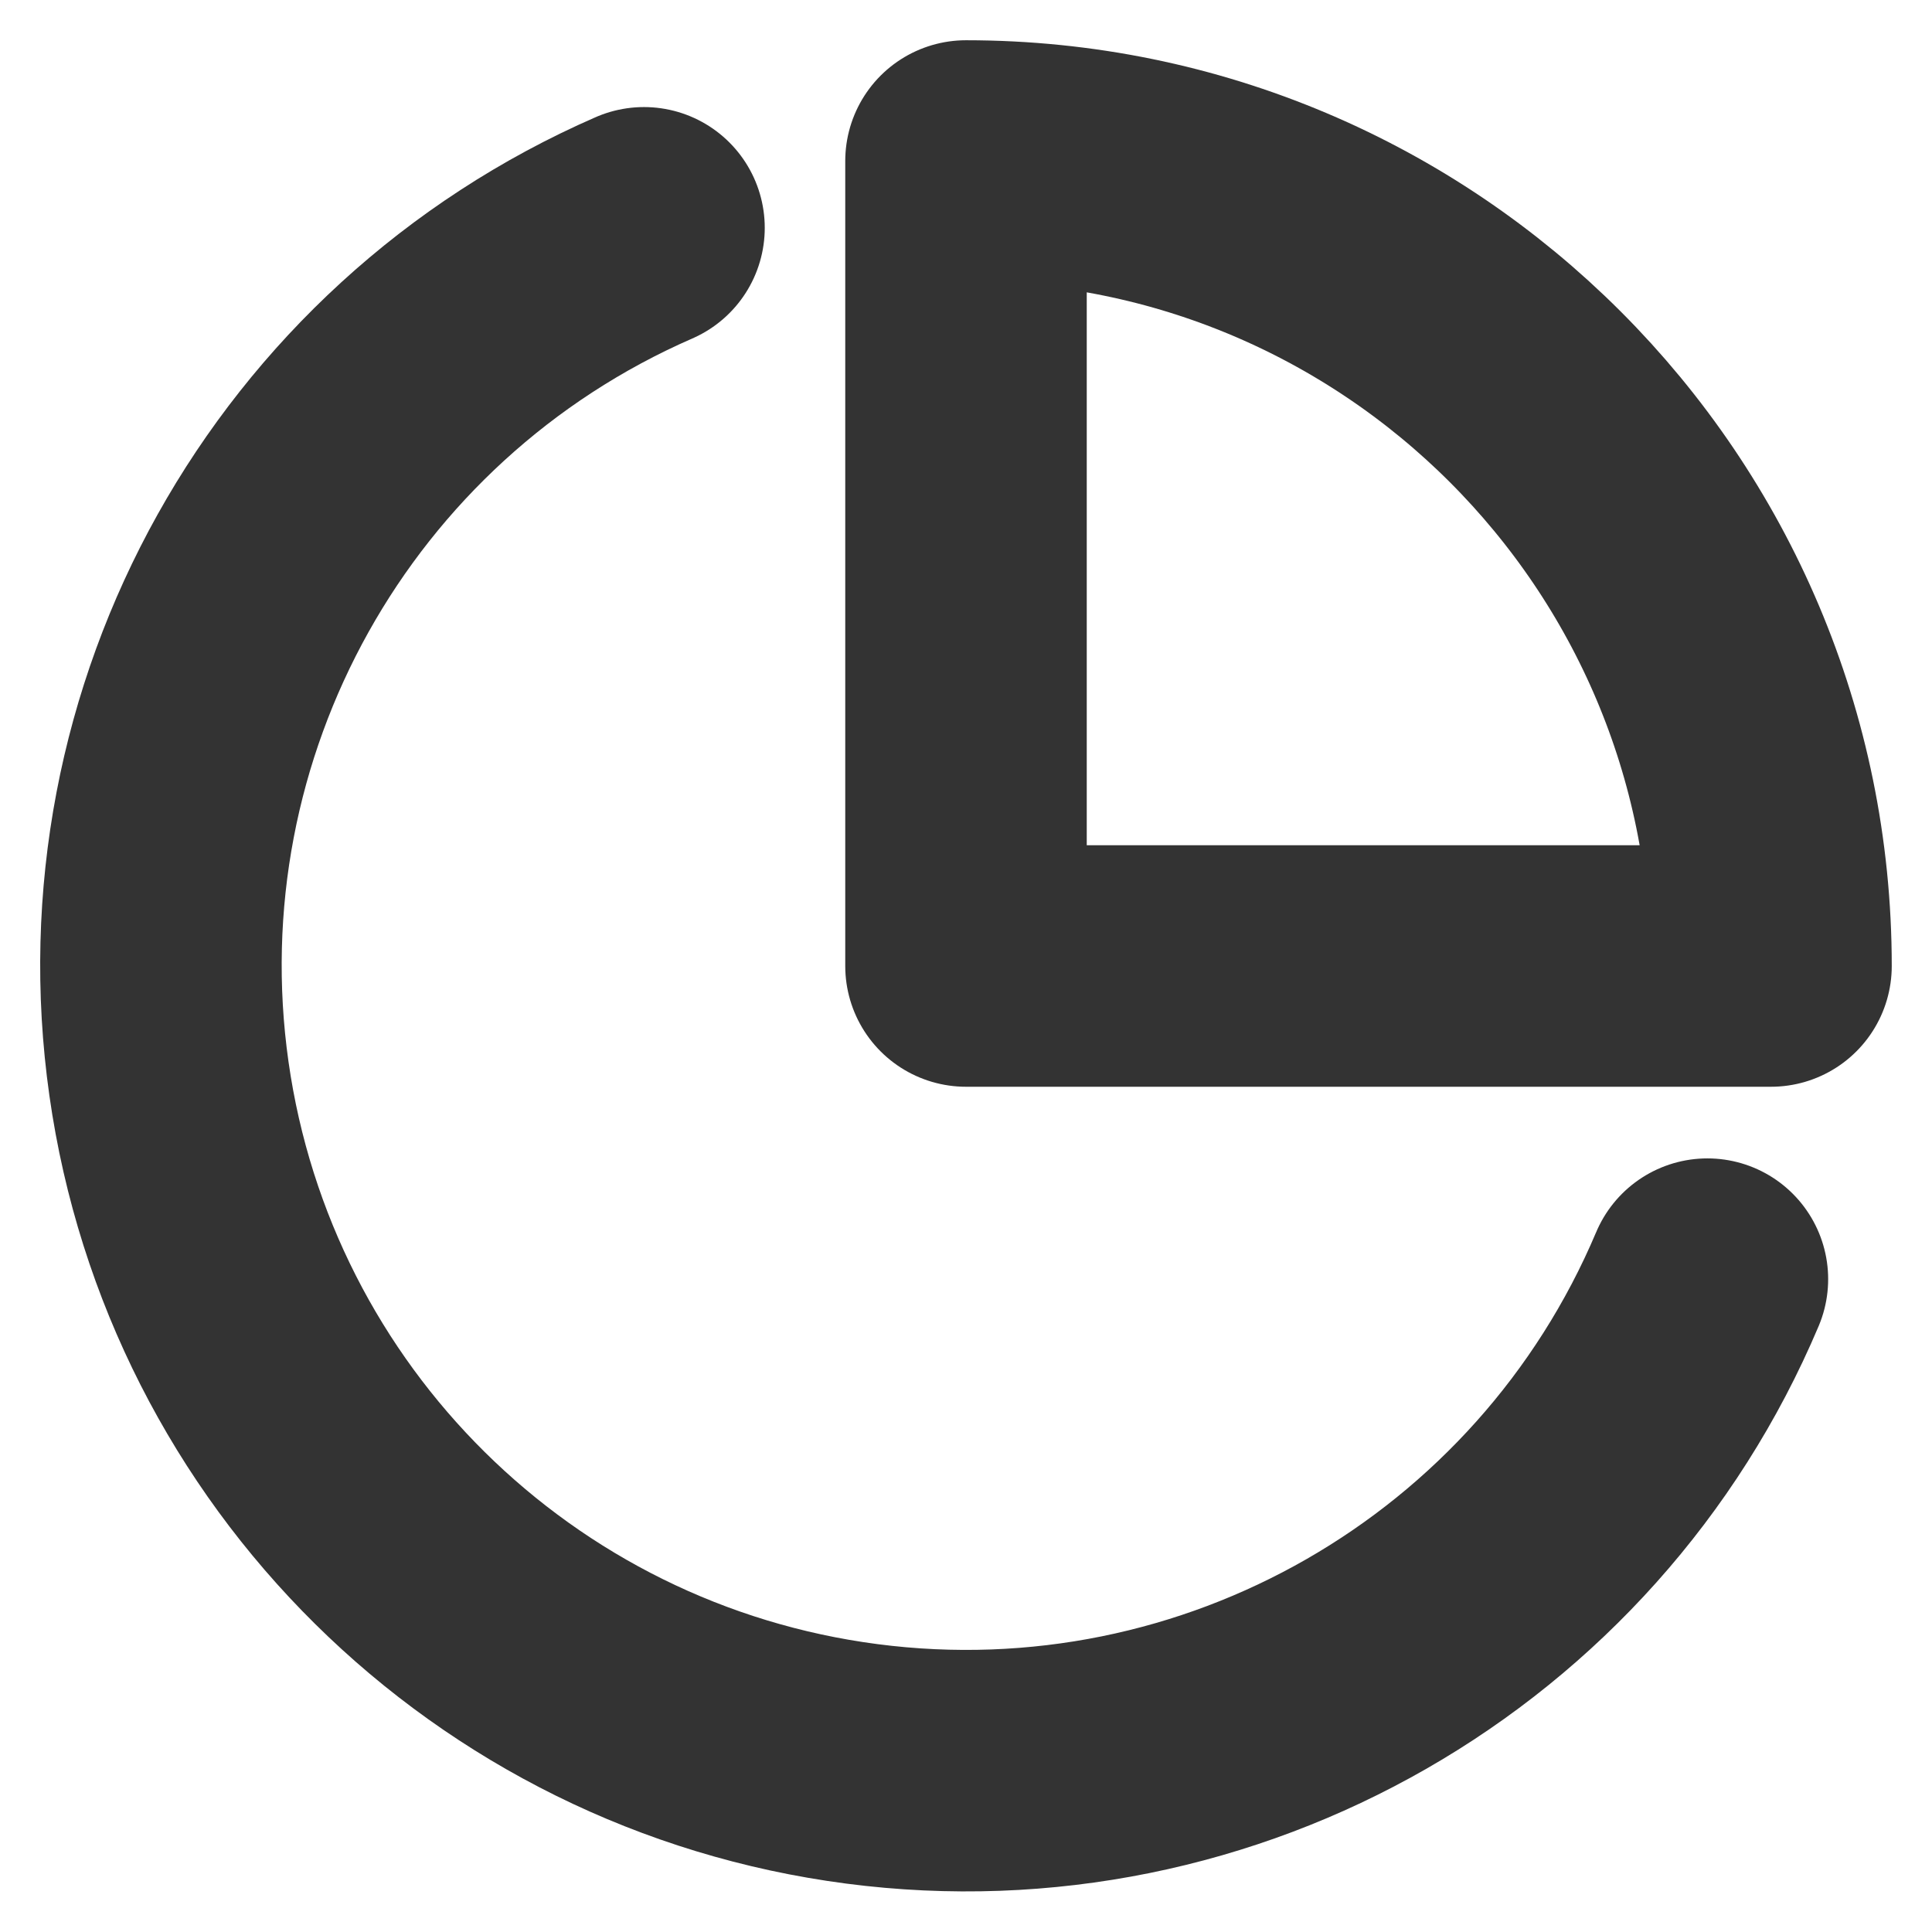
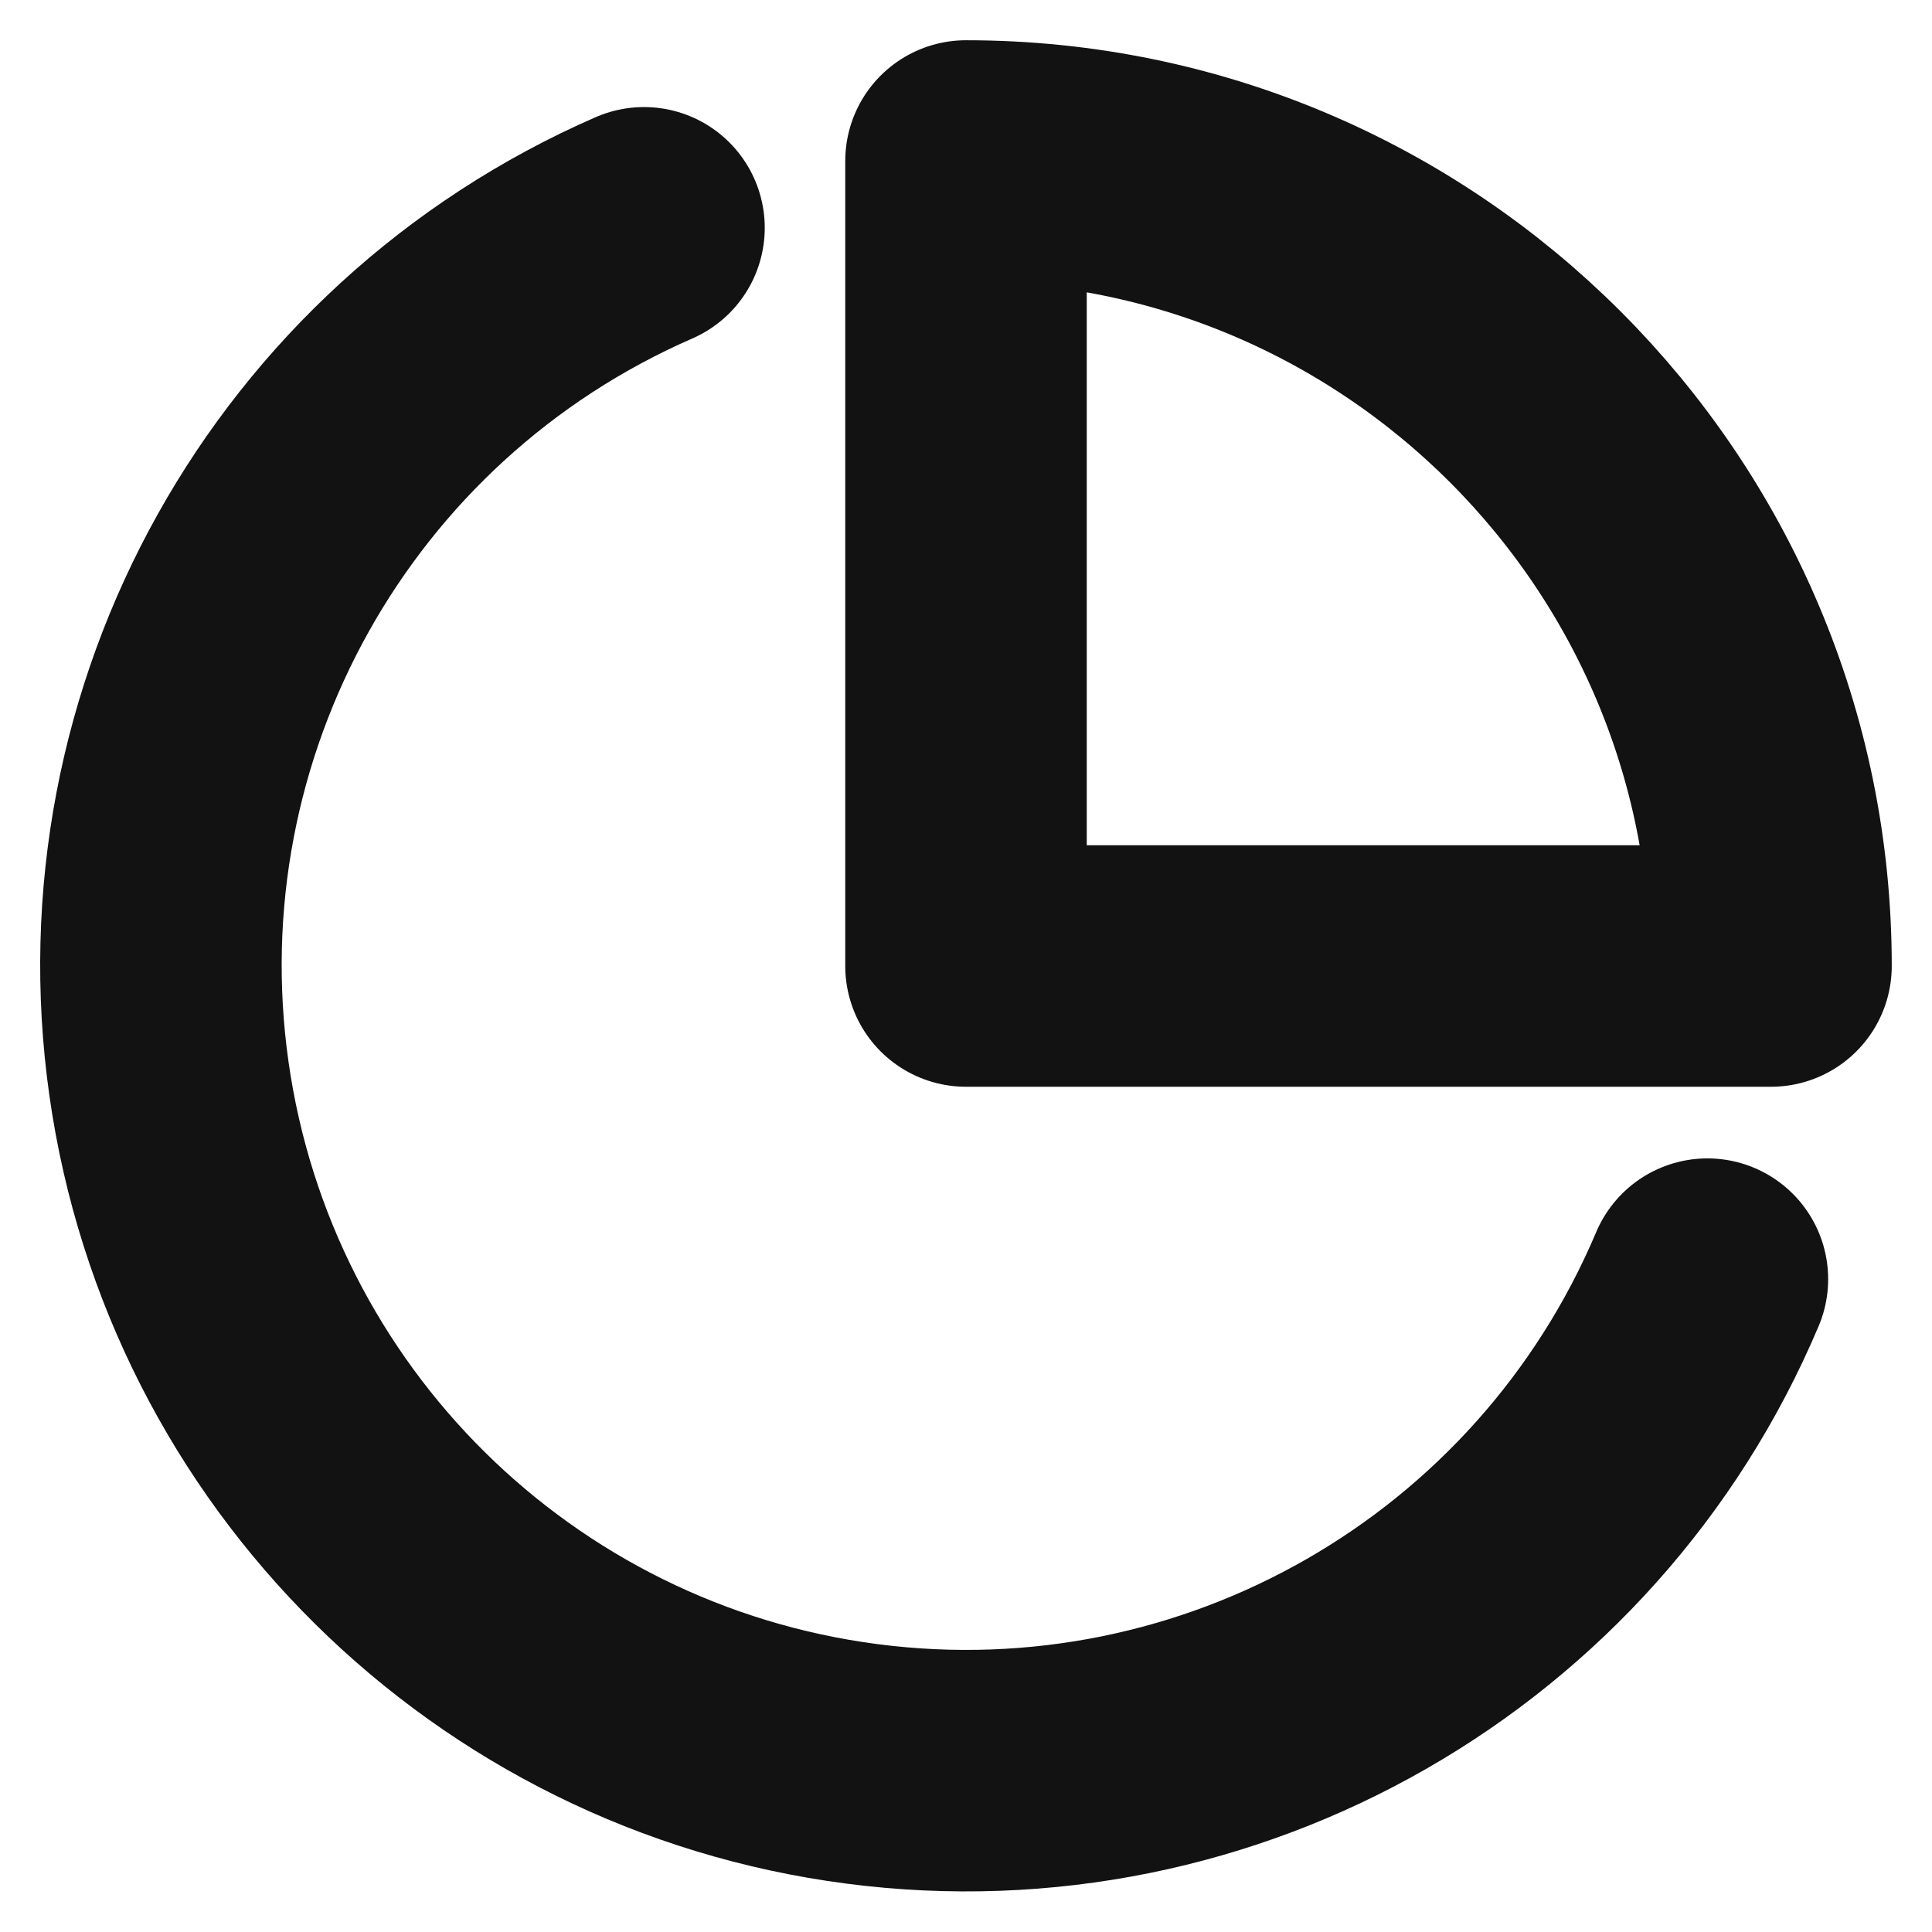
- <svg xmlns="http://www.w3.org/2000/svg" width="100" height="100" viewBox="0 0 24 24" fill="none" stroke="#333333" stroke-width="3" stroke-linecap="round" stroke-linejoin="round" class="feather feather-pie-chart">
+ <svg xmlns="http://www.w3.org/2000/svg" width="100" height="100" viewBox="0 0 24 24" fill="none" stroke="#121212" stroke-width="3" stroke-linecap="round" stroke-linejoin="round" class="feather feather-pie-chart">
  <path d="M21.21 15.89A10 10 0 1 1 8 2.83" />
  <path d="M22 12A10 10 0 0 0 12 2v10z" />
</svg>
